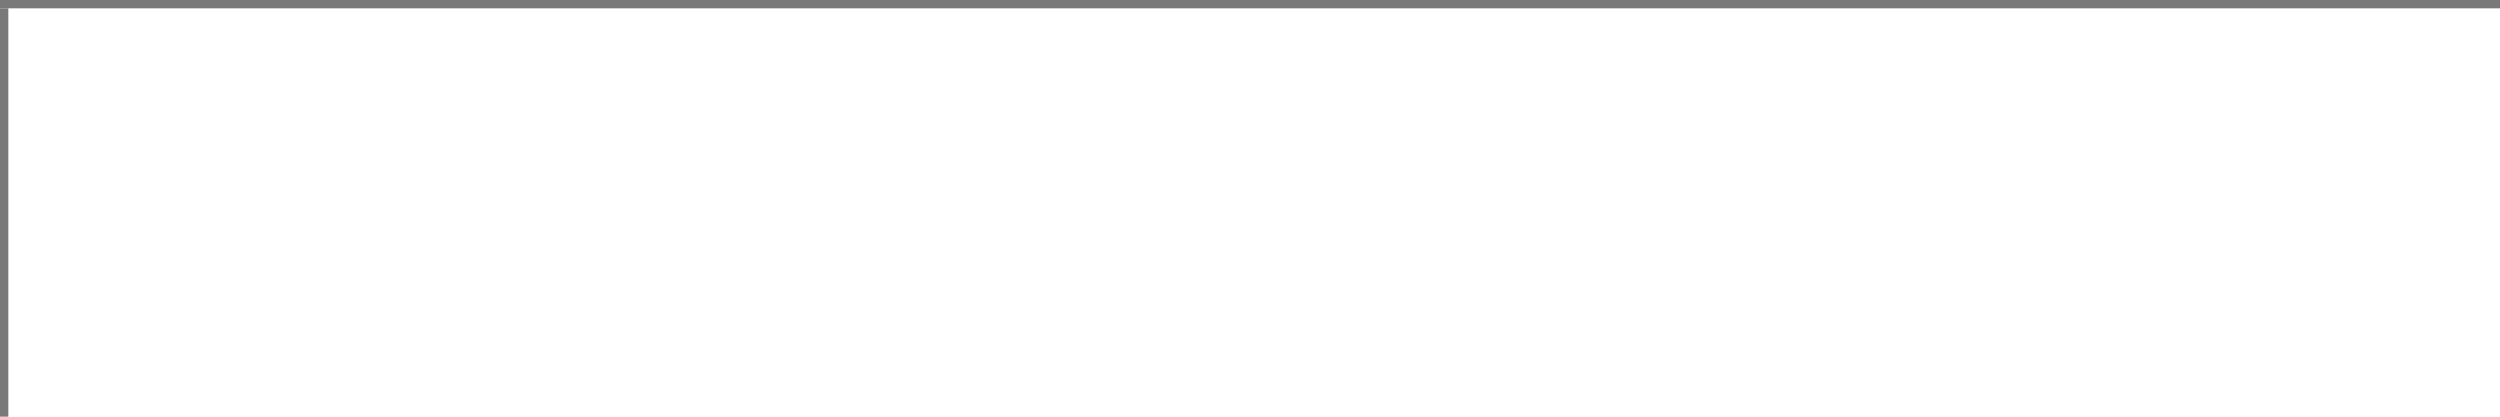
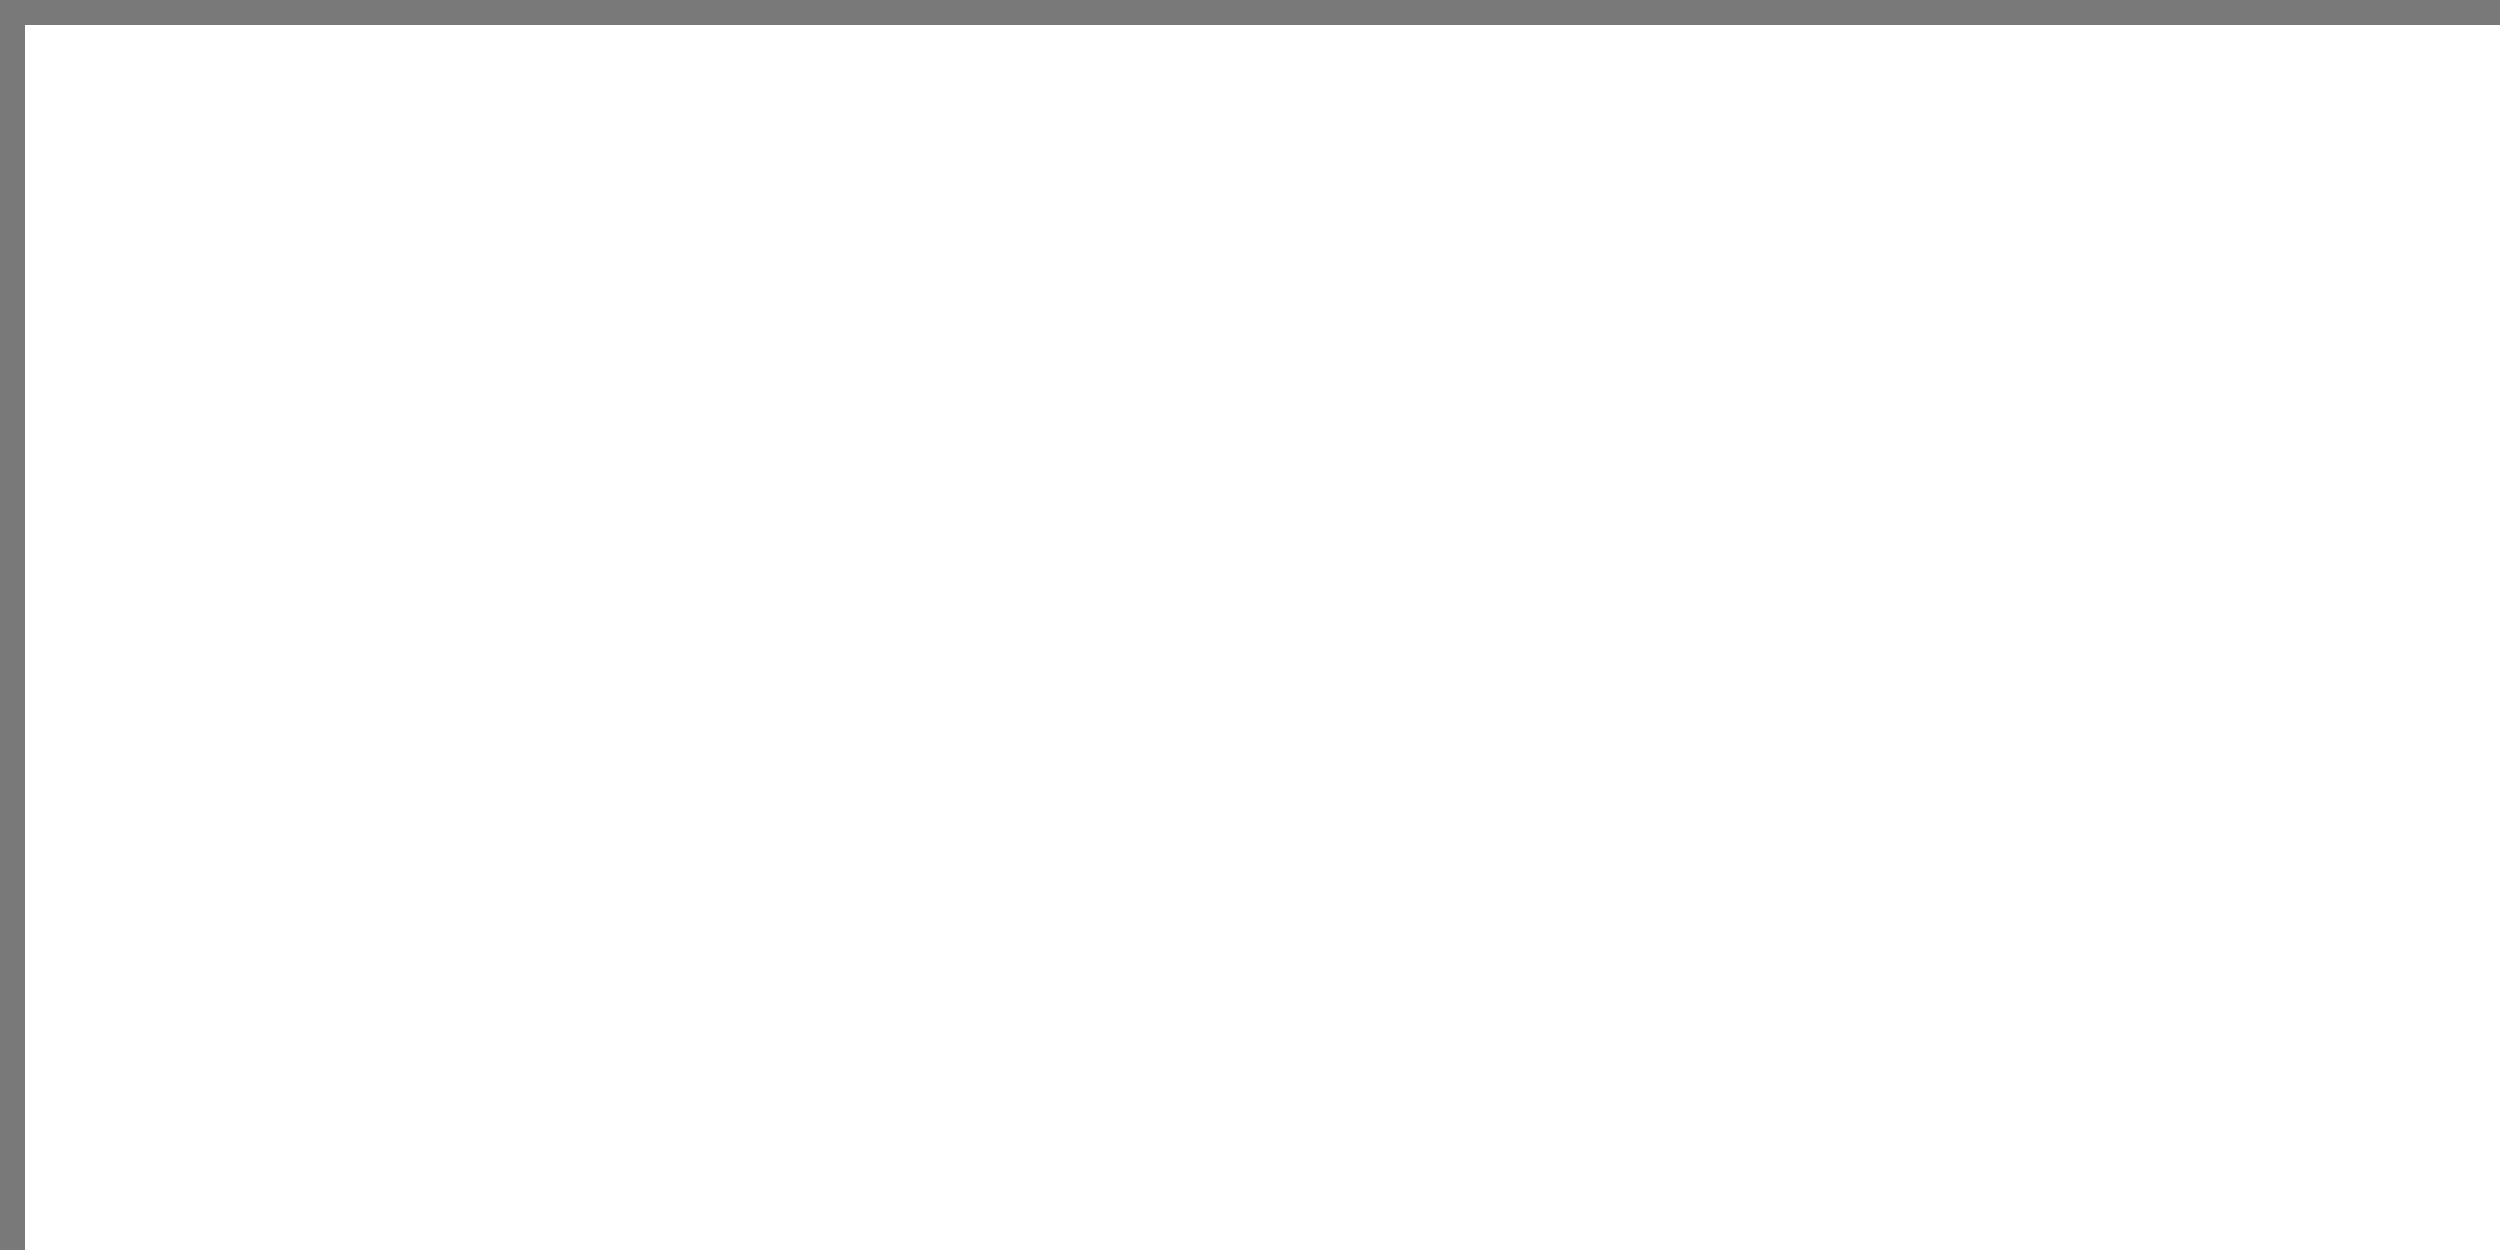
- <svg xmlns="http://www.w3.org/2000/svg" version="1.1" width="300px" height="50px" viewBox="350 250 300 50">
-   <path d="M 1 1  L 300 1  L 300 50  L 1 50  L 1 1  Z " fill-rule="nonzero" fill="rgba(255, 255, 255, 1)" stroke="none" transform="matrix(1 0 0 1 350 250 )" class="fill" />
-   <path d="M 0.5 1  L 0.5 50  " stroke-width="1" stroke-dasharray="0" stroke="rgba(121, 121, 121, 1)" fill="none" transform="matrix(1 0 0 1 350 250 )" class="stroke" />
-   <path d="M 0 0.5  L 300 0.5  " stroke-width="1" stroke-dasharray="0" stroke="rgba(121, 121, 121, 1)" fill="none" transform="matrix(1 0 0 1 350 250 )" class="stroke" />
+ <svg xmlns="http://www.w3.org/2000/svg" version="1.1" width="100px" height="50px" viewBox="250 150 100 50">
+   <path d="M 1 1  L 100 1  L 100 50  L 1 50  L 1 1  Z " fill-rule="nonzero" fill="rgba(255, 255, 255, 1)" stroke="none" transform="matrix(1 0 0 1 250 150 )" class="fill" />
+   <path d="M 0.5 1  L 0.5 50  " stroke-width="1" stroke-dasharray="0" stroke="rgba(121, 121, 121, 1)" fill="none" transform="matrix(1 0 0 1 250 150 )" class="stroke" />
+   <path d="M 0 0.5  L 100 0.5  " stroke-width="1" stroke-dasharray="0" stroke="rgba(121, 121, 121, 1)" fill="none" transform="matrix(1 0 0 1 250 150 )" class="stroke" />
</svg>
